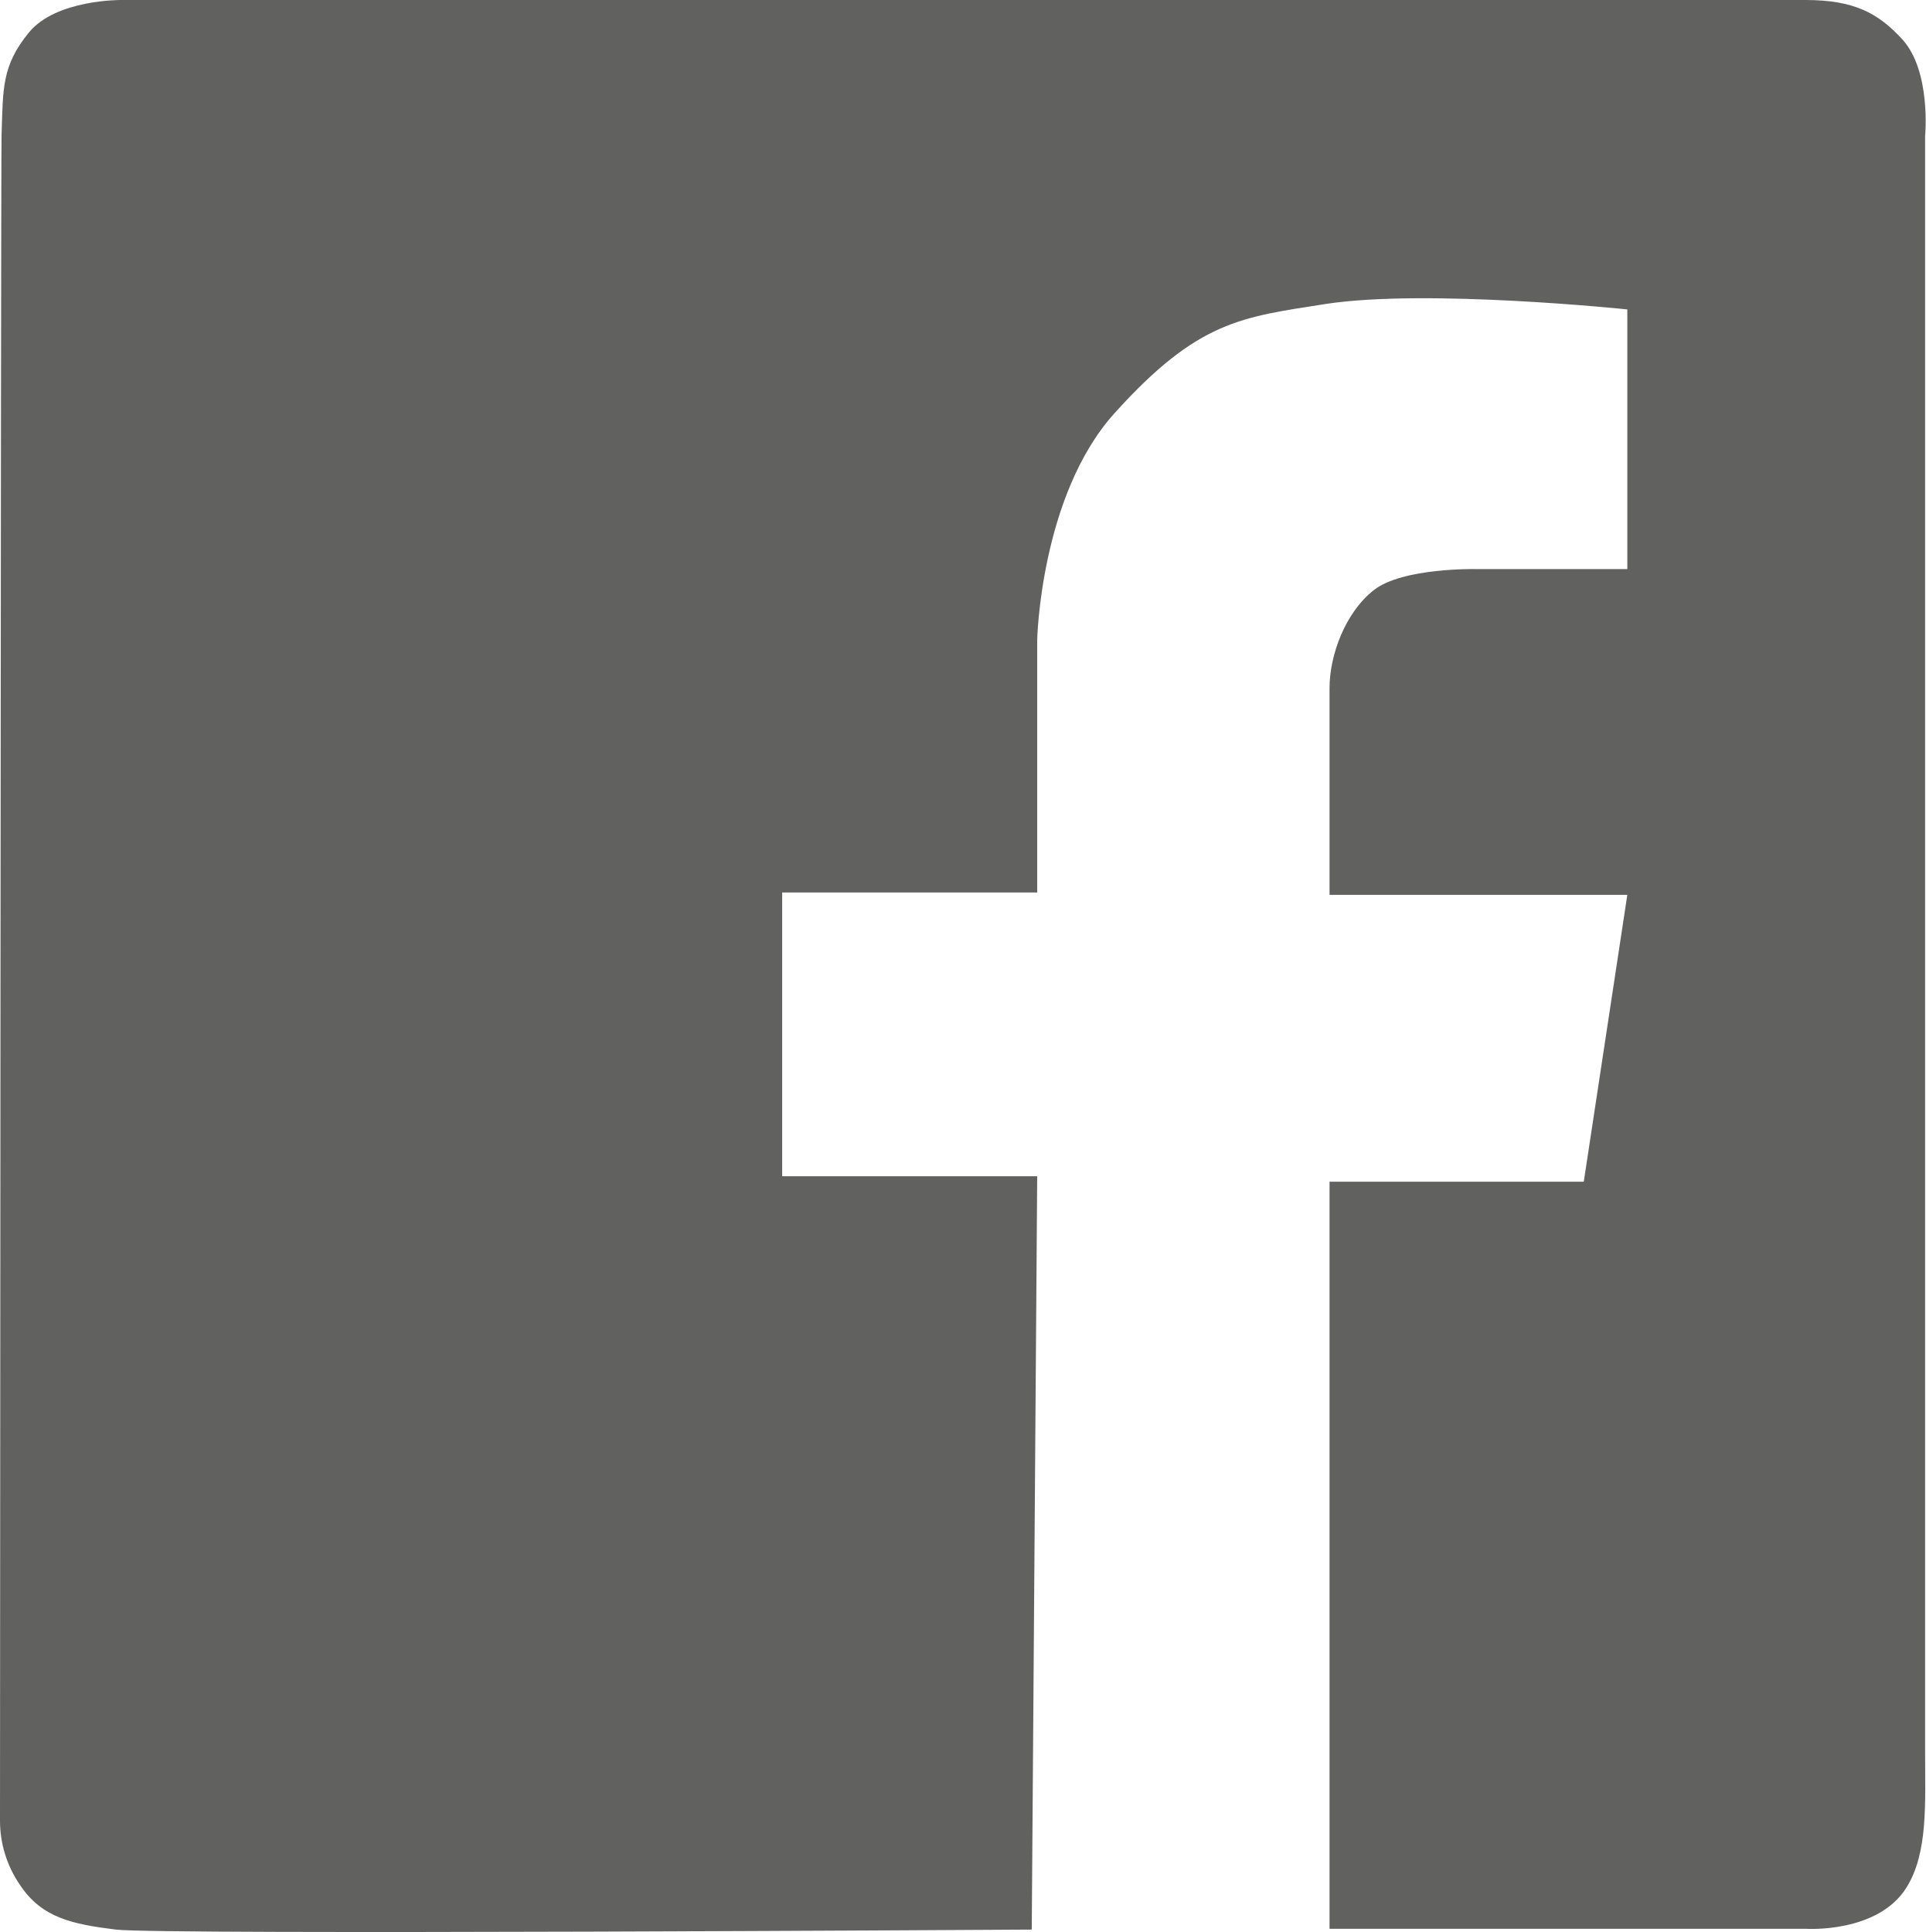
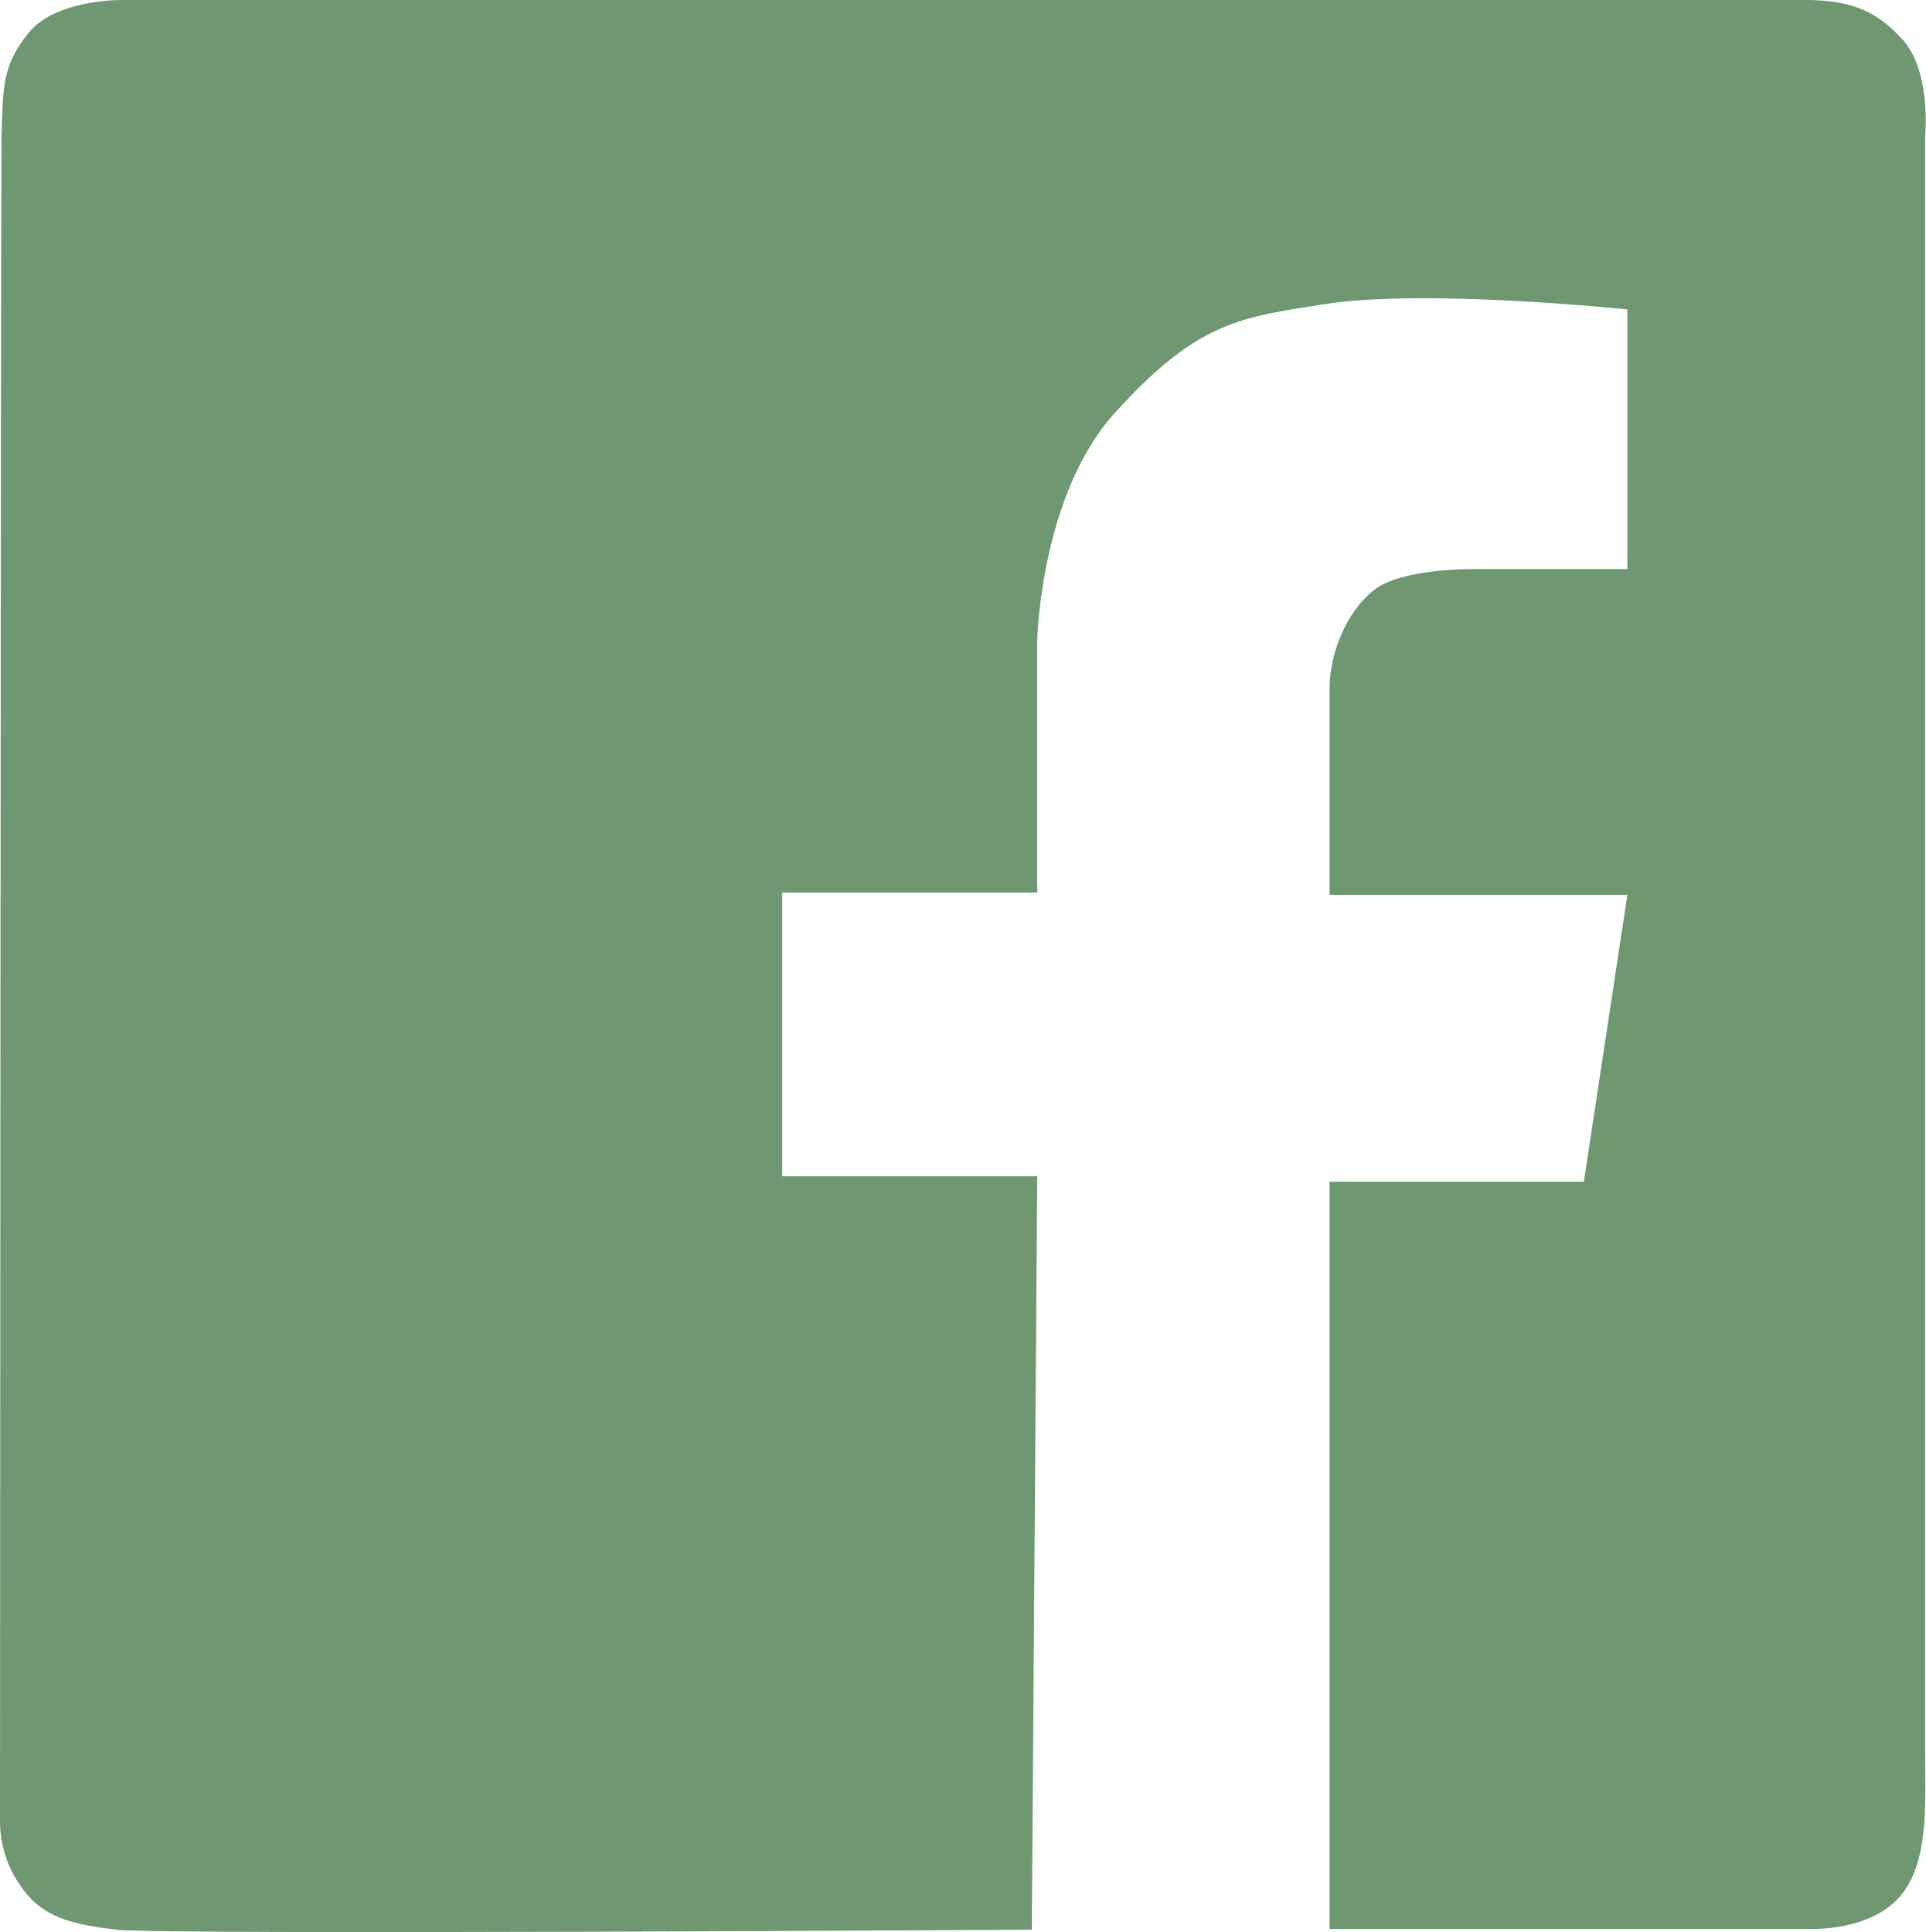
- <svg xmlns="http://www.w3.org/2000/svg" viewBox="0 0 247.67 248.51">
-   <defs>
-     <style>.cls-1{fill:#616160;}</style>
-   </defs>
-   <g id="Layer_2" data-name="Layer 2">
-     <g id="Laag_1" data-name="Laag 1">
-       <g id="Laag_2" data-name="Laag 2">
-         <g id="Laag_2-2" data-name="Laag 2-2">
-           <path class="cls-1" d="M209.3,39.8V73.2H189.8s-9.4-.2-13.1,2.7S171,84.3,171,88.5v26.6h38.3L203.7,152H171v96.1h61.3s9.2.6,12.9-5.3c2.8-4.5,2.4-10.8,2.4-17.7V17.5s.8-8.3-2.9-12.4C241.6,1.7,238.5,0,232.2,0H15.6S7.2-.1,3.7,4.2.4,11.4.2,17.4C.1,23.1,0,234.2,0,234.2a14.56,14.56,0,0,0,2.6,8.3c2.8,4.2,6.7,5,12.3,5.7s117.8,0,117.8,0l.7-96.9H100.6V114.8h32.8V82.3s.4-18.5,9.9-29.1c10.8-12,16.4-12.4,27.2-14.1C183.5,37.1,209.3,39.8,209.3,39.8Z" />
-         </g>
+ <svg xmlns="http://www.w3.org/2000/svg" version="1.1" id="Layer_1" x="0px" y="0px" viewBox="0 0 247.7 248.5" style="enable-background:new 0 0 247.7 248.5;" xml:space="preserve">
+   <style type="text/css">
+ 	.st0{fill:#6F9771;}
+ </style>
+   <g id="Laag_2-2">
+     <g id="XMLID_1_">
+       <g>
+         <path class="st0" d="M244.7,5.1c3.7,4.1,2.9,12.4,2.9,12.4v207.6c0,6.9,0.4,13.2-2.4,17.7c-3.7,5.9-12.9,5.3-12.9,5.3H171V152     h32.7l5.6-36.9H171V88.5c0-4.2,2-9.7,5.7-12.6s13.1-2.7,13.1-2.7h19.5V39.8c0,0-25.8-2.7-38.8-0.7c-10.8,1.7-16.4,2.1-27.2,14.1     c-9.5,10.6-9.9,29.1-9.9,29.1v32.5h-32.8v36.5h32.8l-0.7,96.9c0,0-112.2,0.7-117.8,0s-9.5-1.5-12.3-5.7c-1.7-2.4-2.6-5.3-2.6-8.3     c0,0,0.1-211.1,0.2-216.8c0.2-6,0-8.9,3.5-13.2S15.6,0,15.6,0h216.6C238.5,0,241.6,1.7,244.7,5.1z" />
      </g>
+       <g>
+ 		</g>
    </g>
  </g>
</svg>
